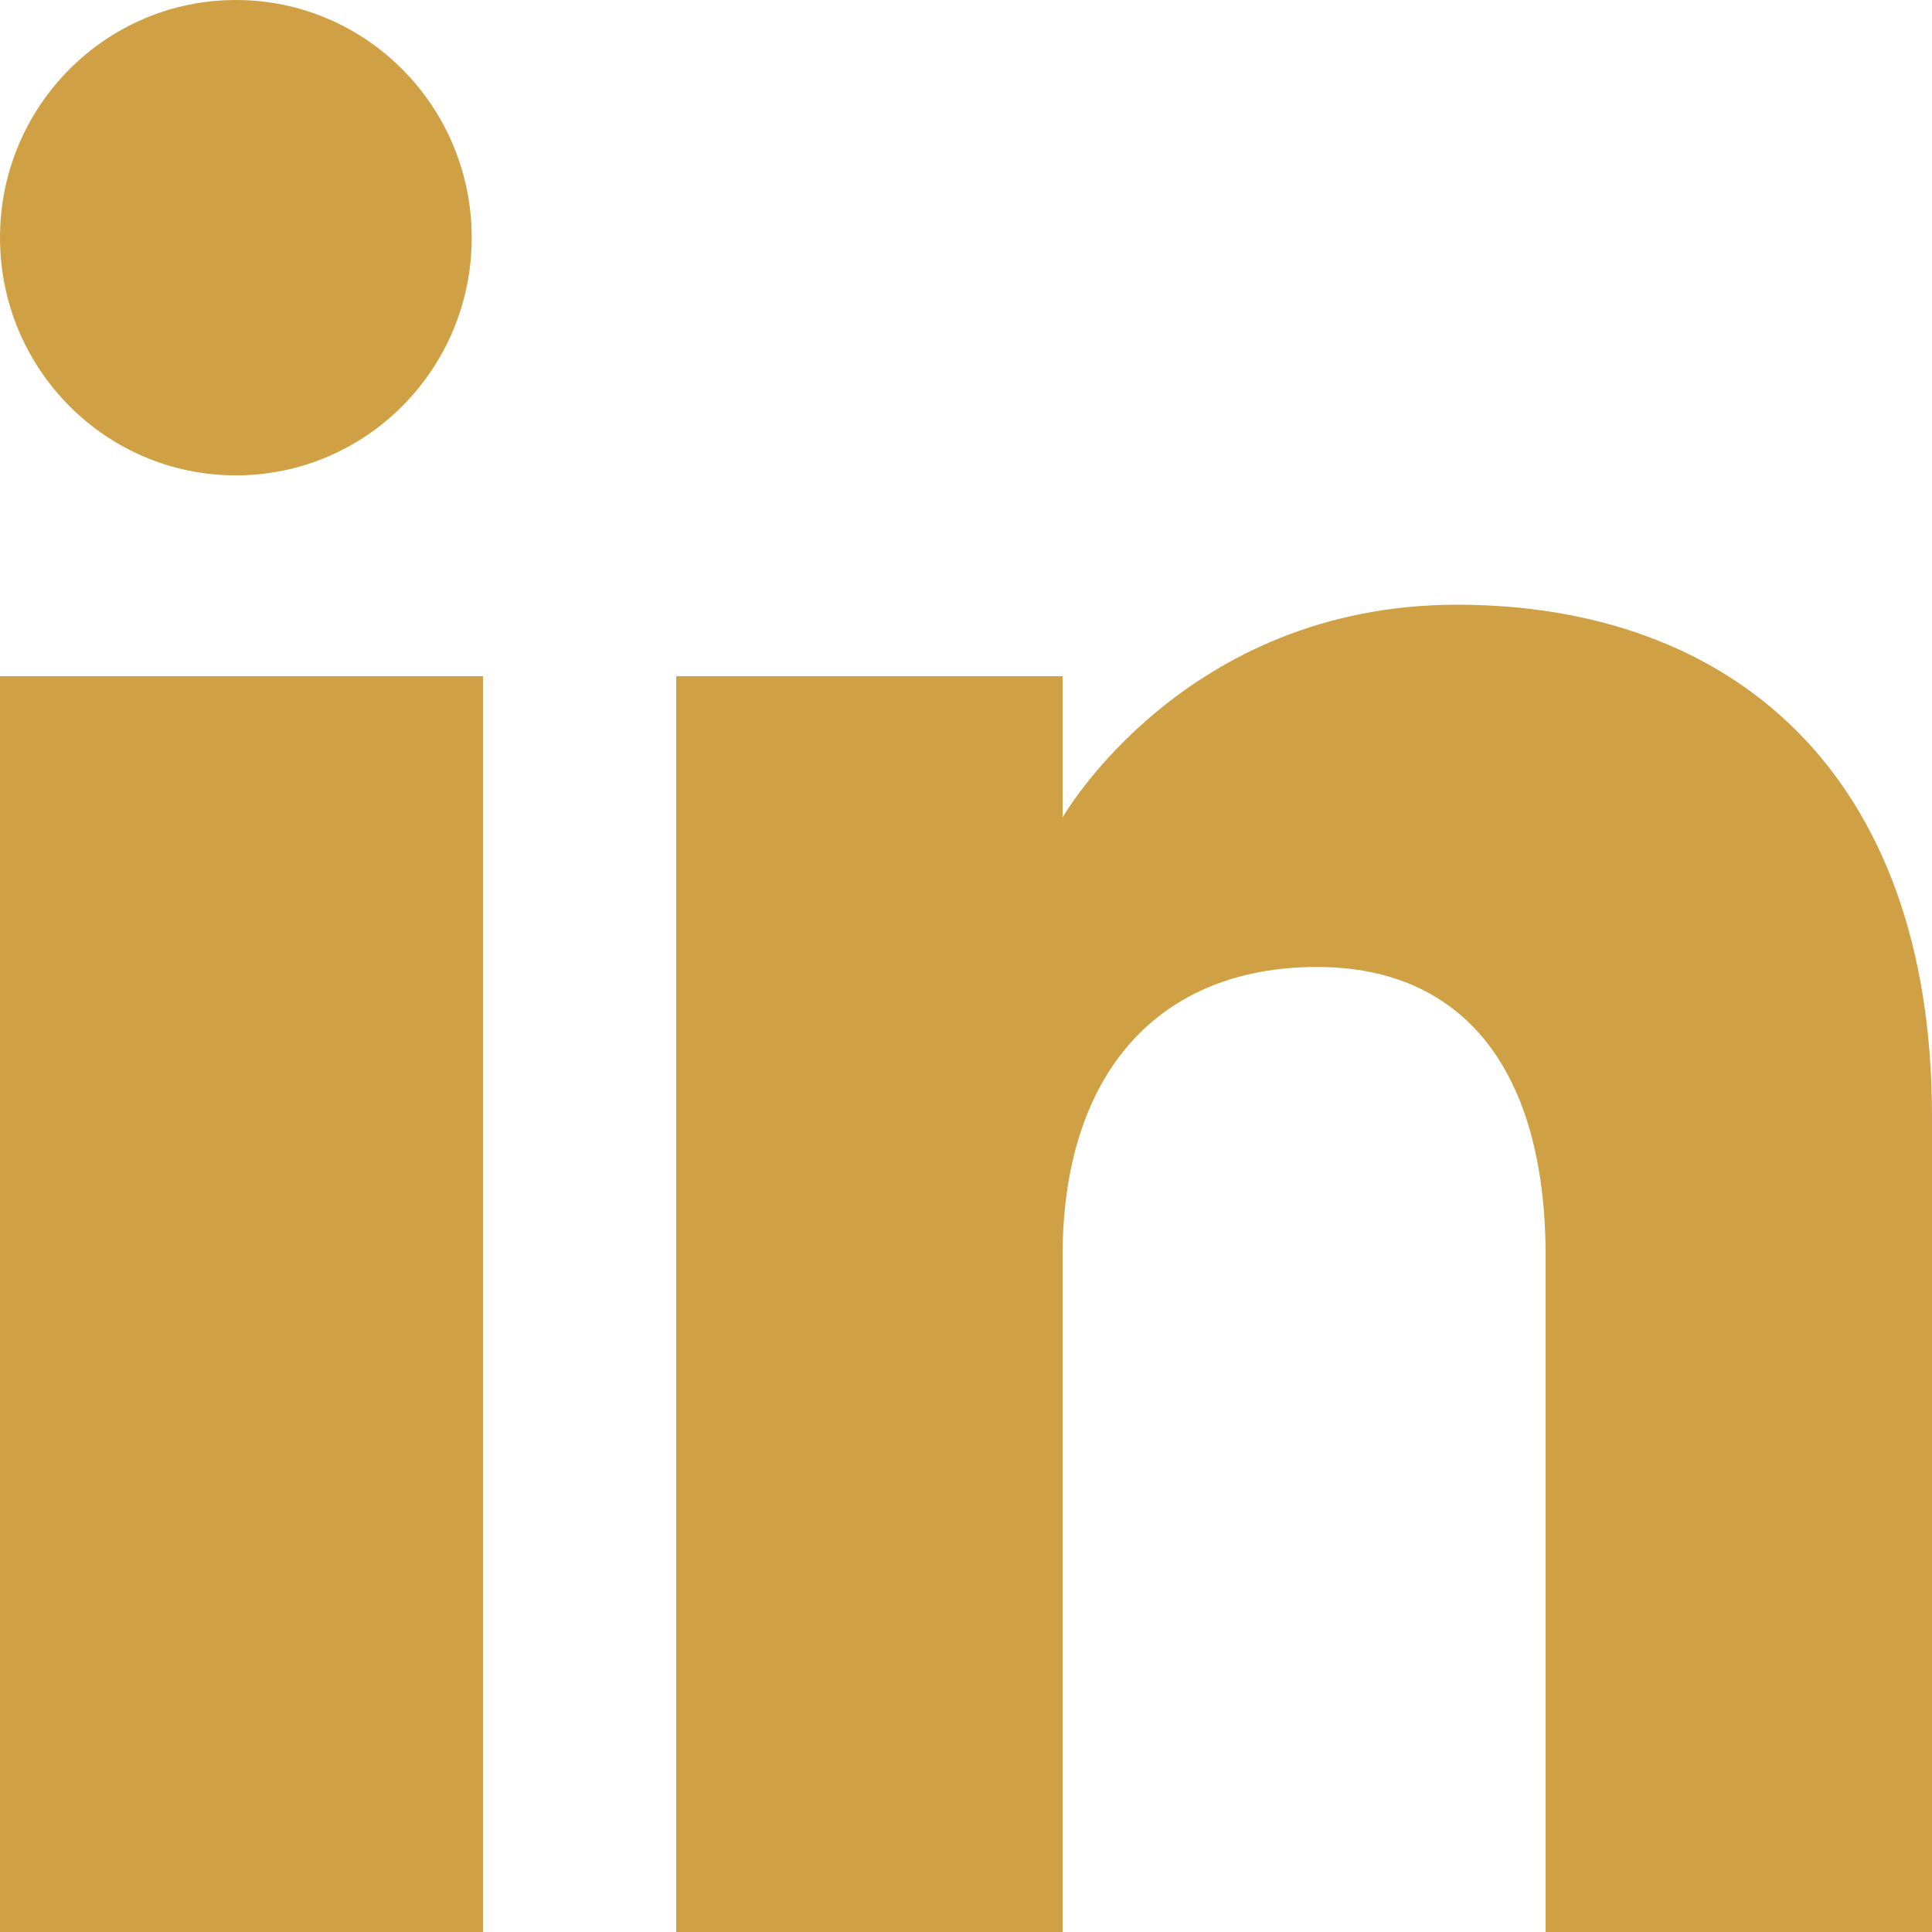
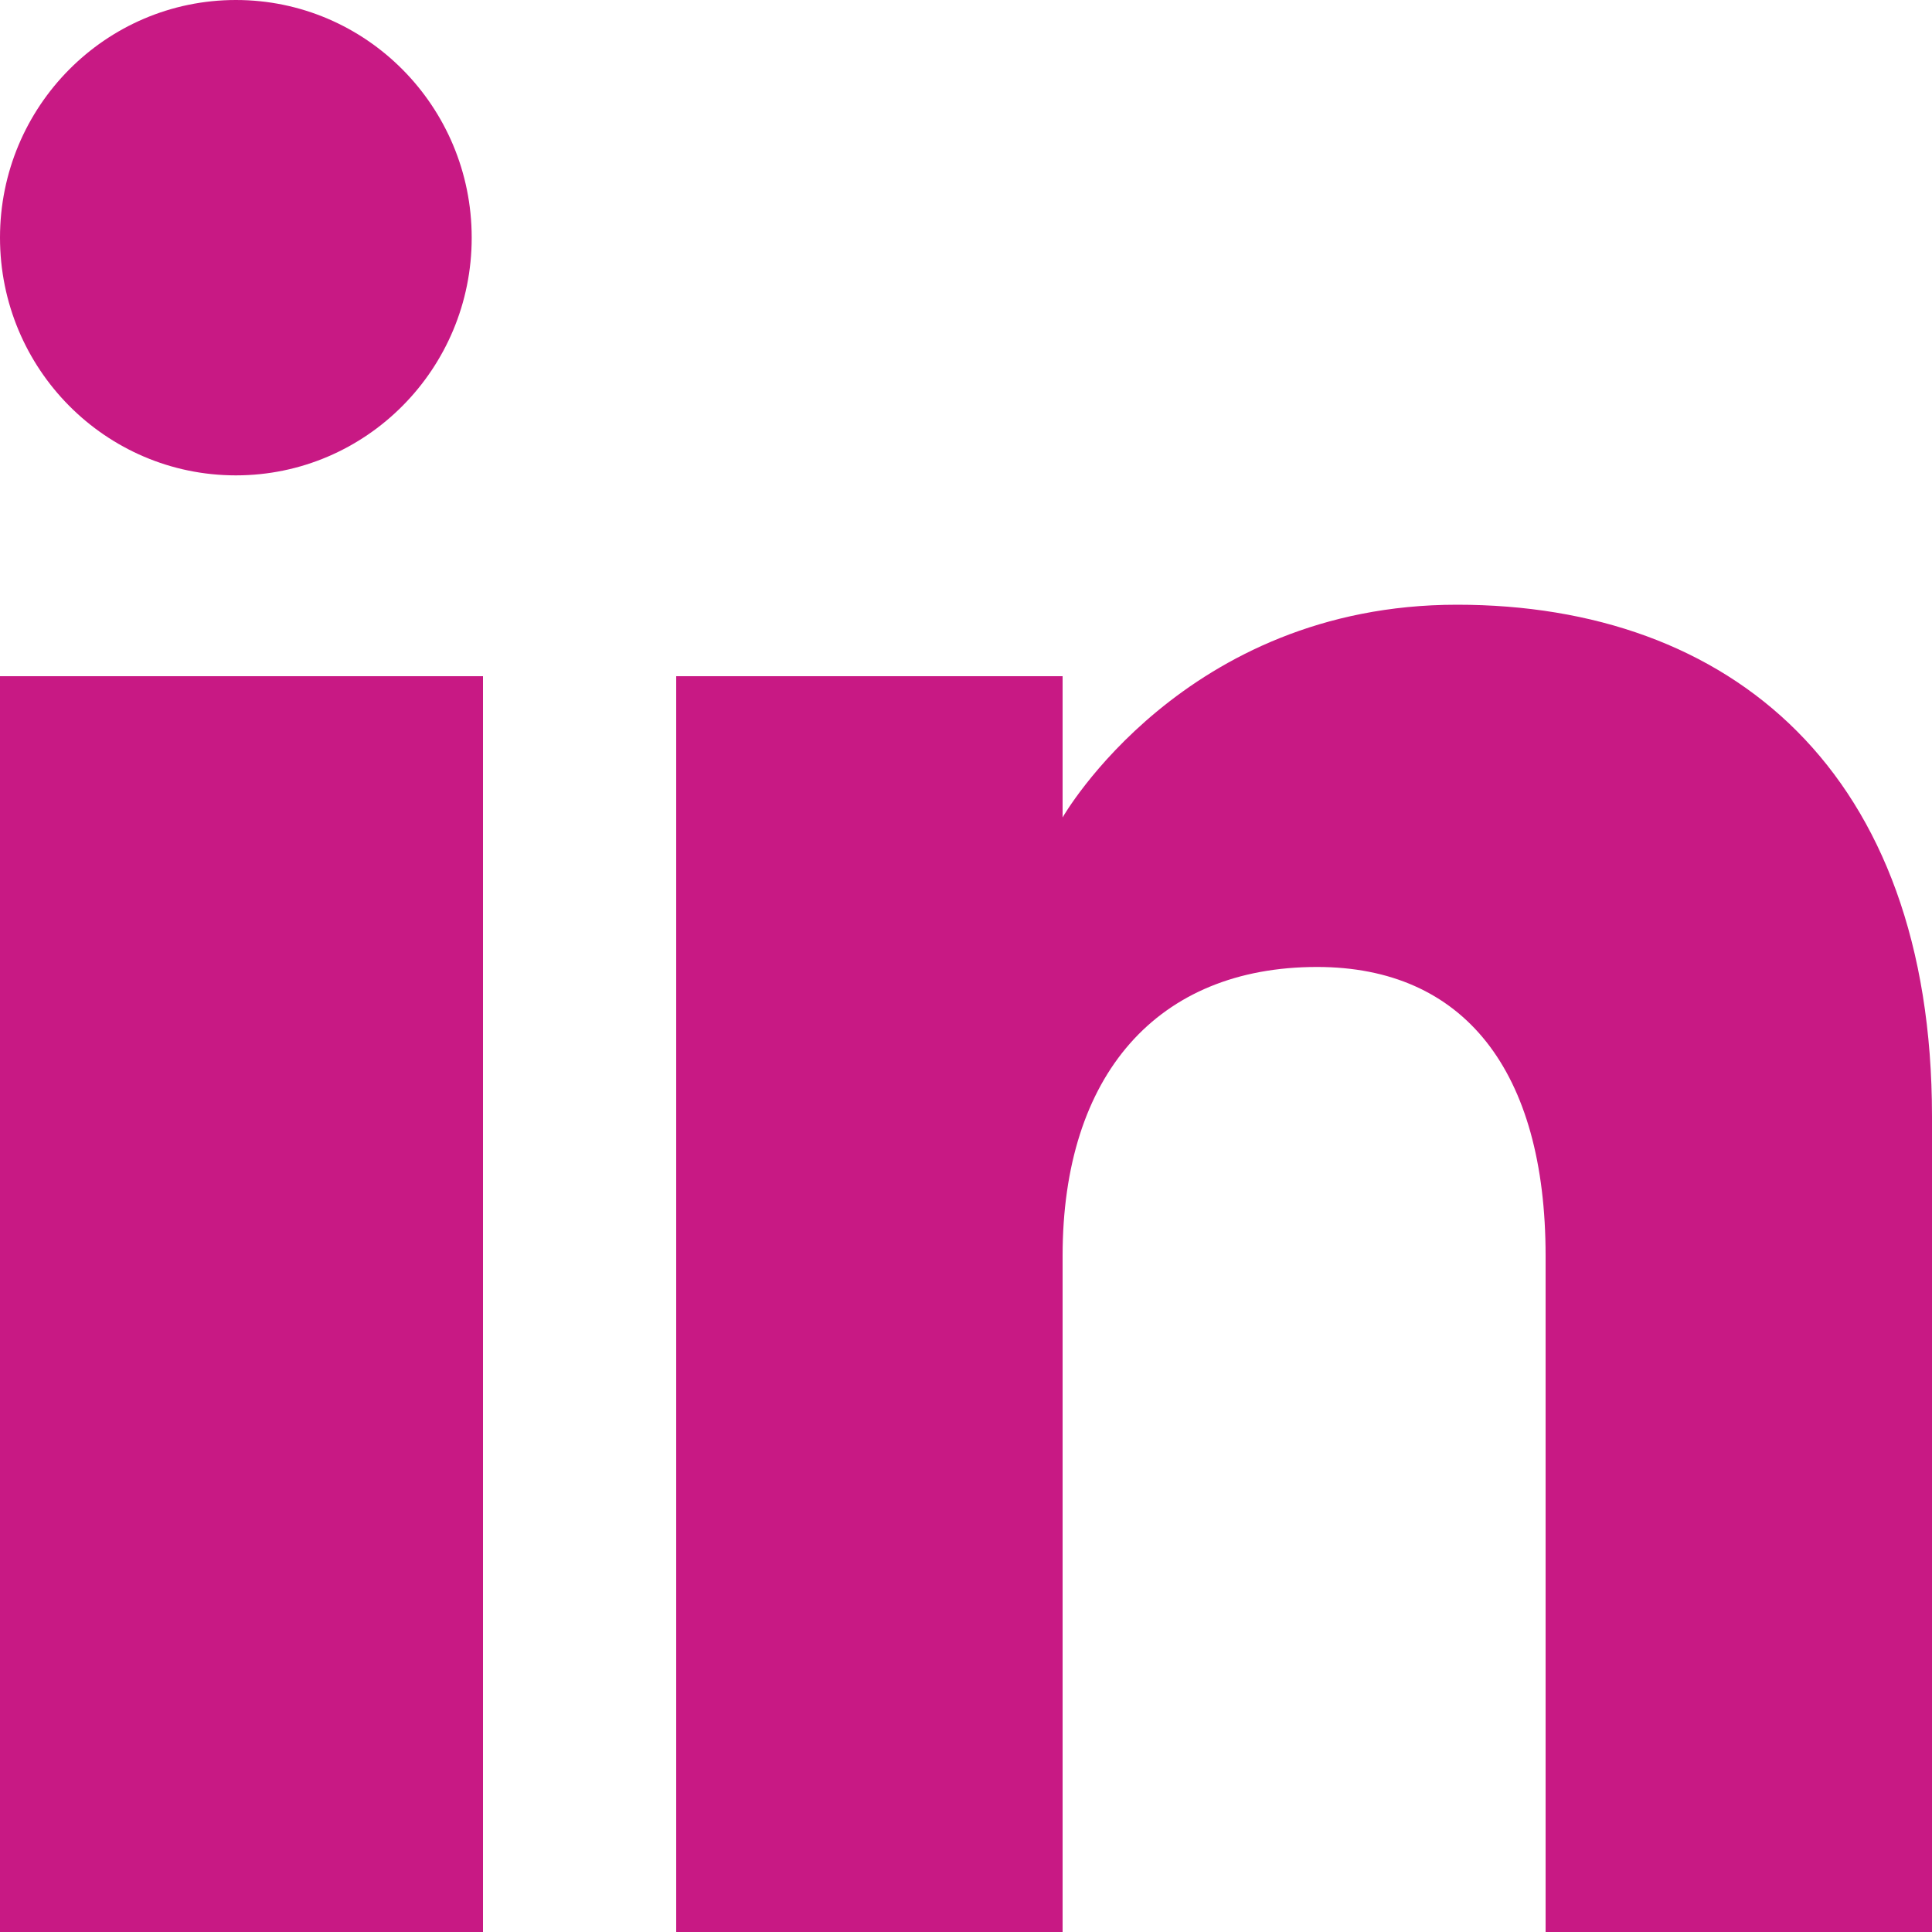
<svg xmlns="http://www.w3.org/2000/svg" width="800px" height="800px" viewBox="0 0 20 20" version="1.1">
  <defs>

</defs>
-   <g id="Page-1" stroke="none" stroke-width="1" fill="#CFA144" fill-rule="evenodd">
-     <g id="Dribbble-Light-Preview" transform="translate(-180, -7479)" fill="#CFA144">
+   <g id="Page-1" stroke="none" stroke-width="1" fill="#C81984" fill-rule="evenodd">
+     <g id="Dribbble-Light-Preview" transform="translate(-180, -7479)" fill="#C81984">
      <g id="icons" transform="translate(56, 160)">
        <path d="M144,7339 L140,7339 L140,7332.001 C140,7330.081 139.153,7329.01 137.634,7329.01 C135.981,7329.01 135,7330.126 135,7332.001 L135,7339 L131,7339 L131,7326 L135,7326 L135,7327.462 C135,7327.462 136.255,7325.26 139.083,7325.26 C141.912,7325.26 144,7326.986 144,7330.558 L144,7339 L144,7339 Z M126.442,7323.921 C125.093,7323.921 124,7322.819 124,7321.46 C124,7320.102 125.093,7319 126.442,7319 C127.79,7319 128.883,7320.102 128.883,7321.46 C128.884,7322.819 127.79,7323.921 126.442,7323.921 L126.442,7323.921 Z M124,7339 L129,7339 L129,7326 L124,7326 L124,7339 Z" id="linkedin-[#161]">

</path>
      </g>
    </g>
  </g>
</svg>
